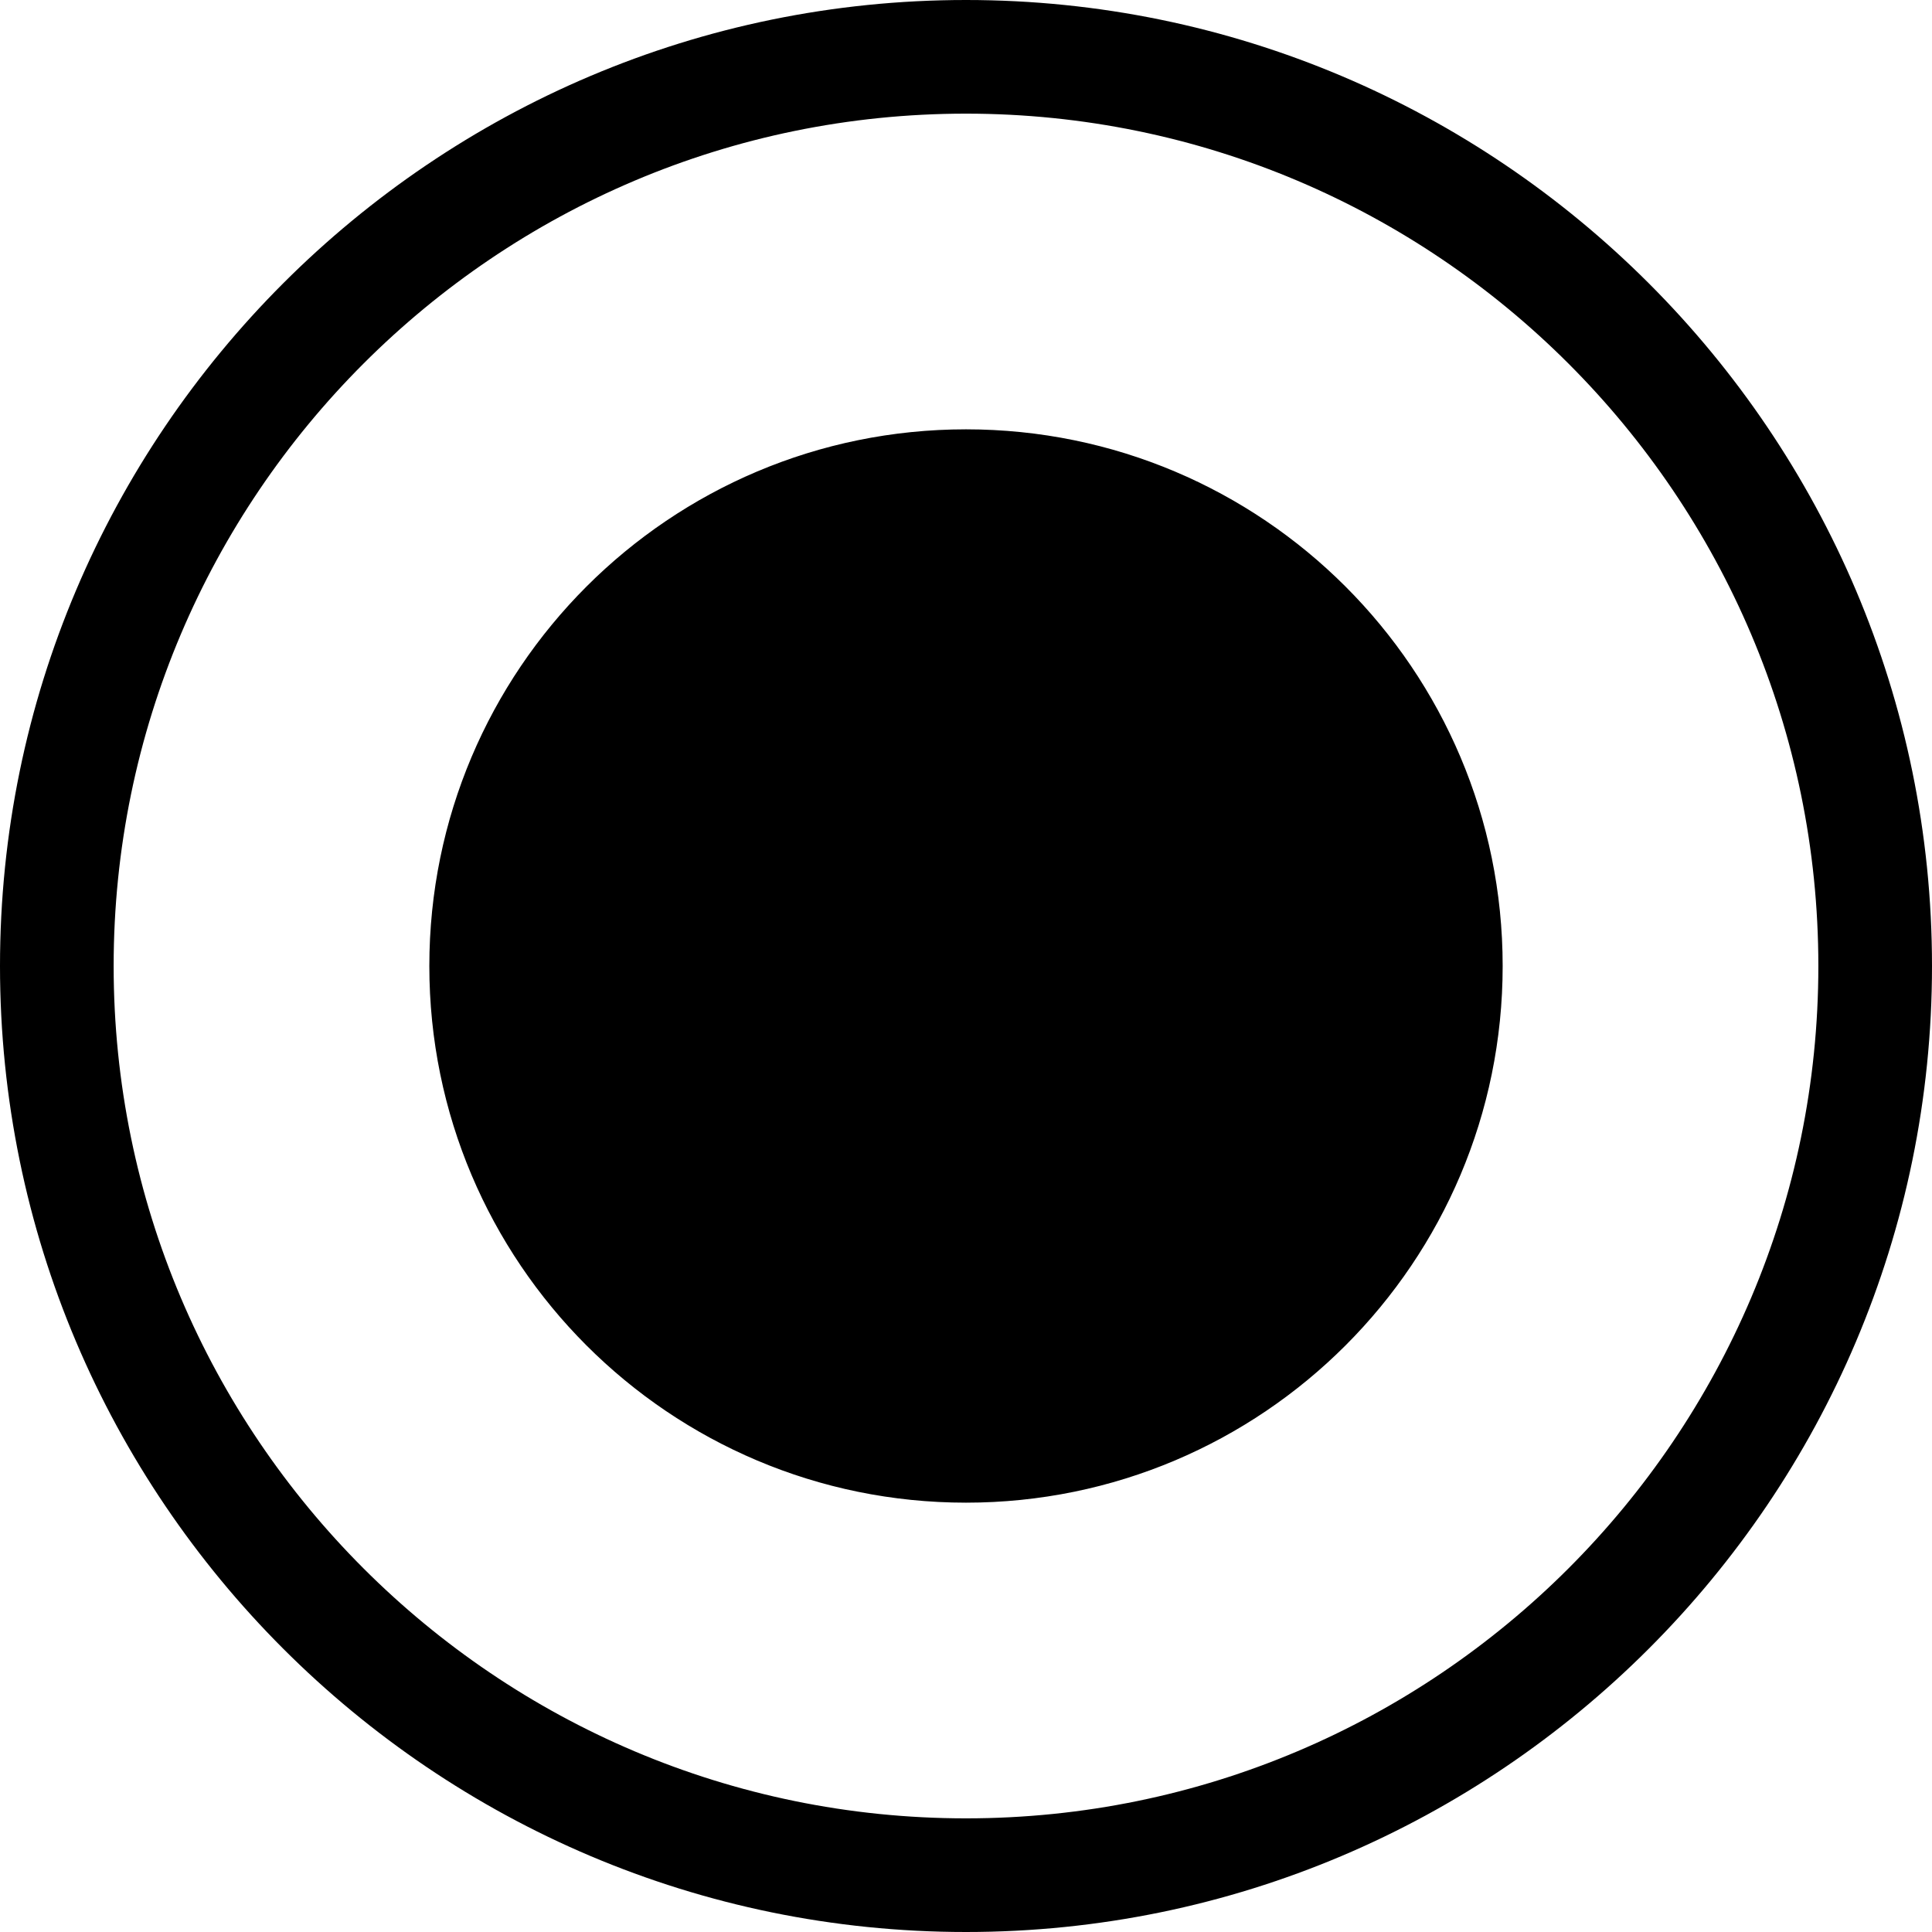
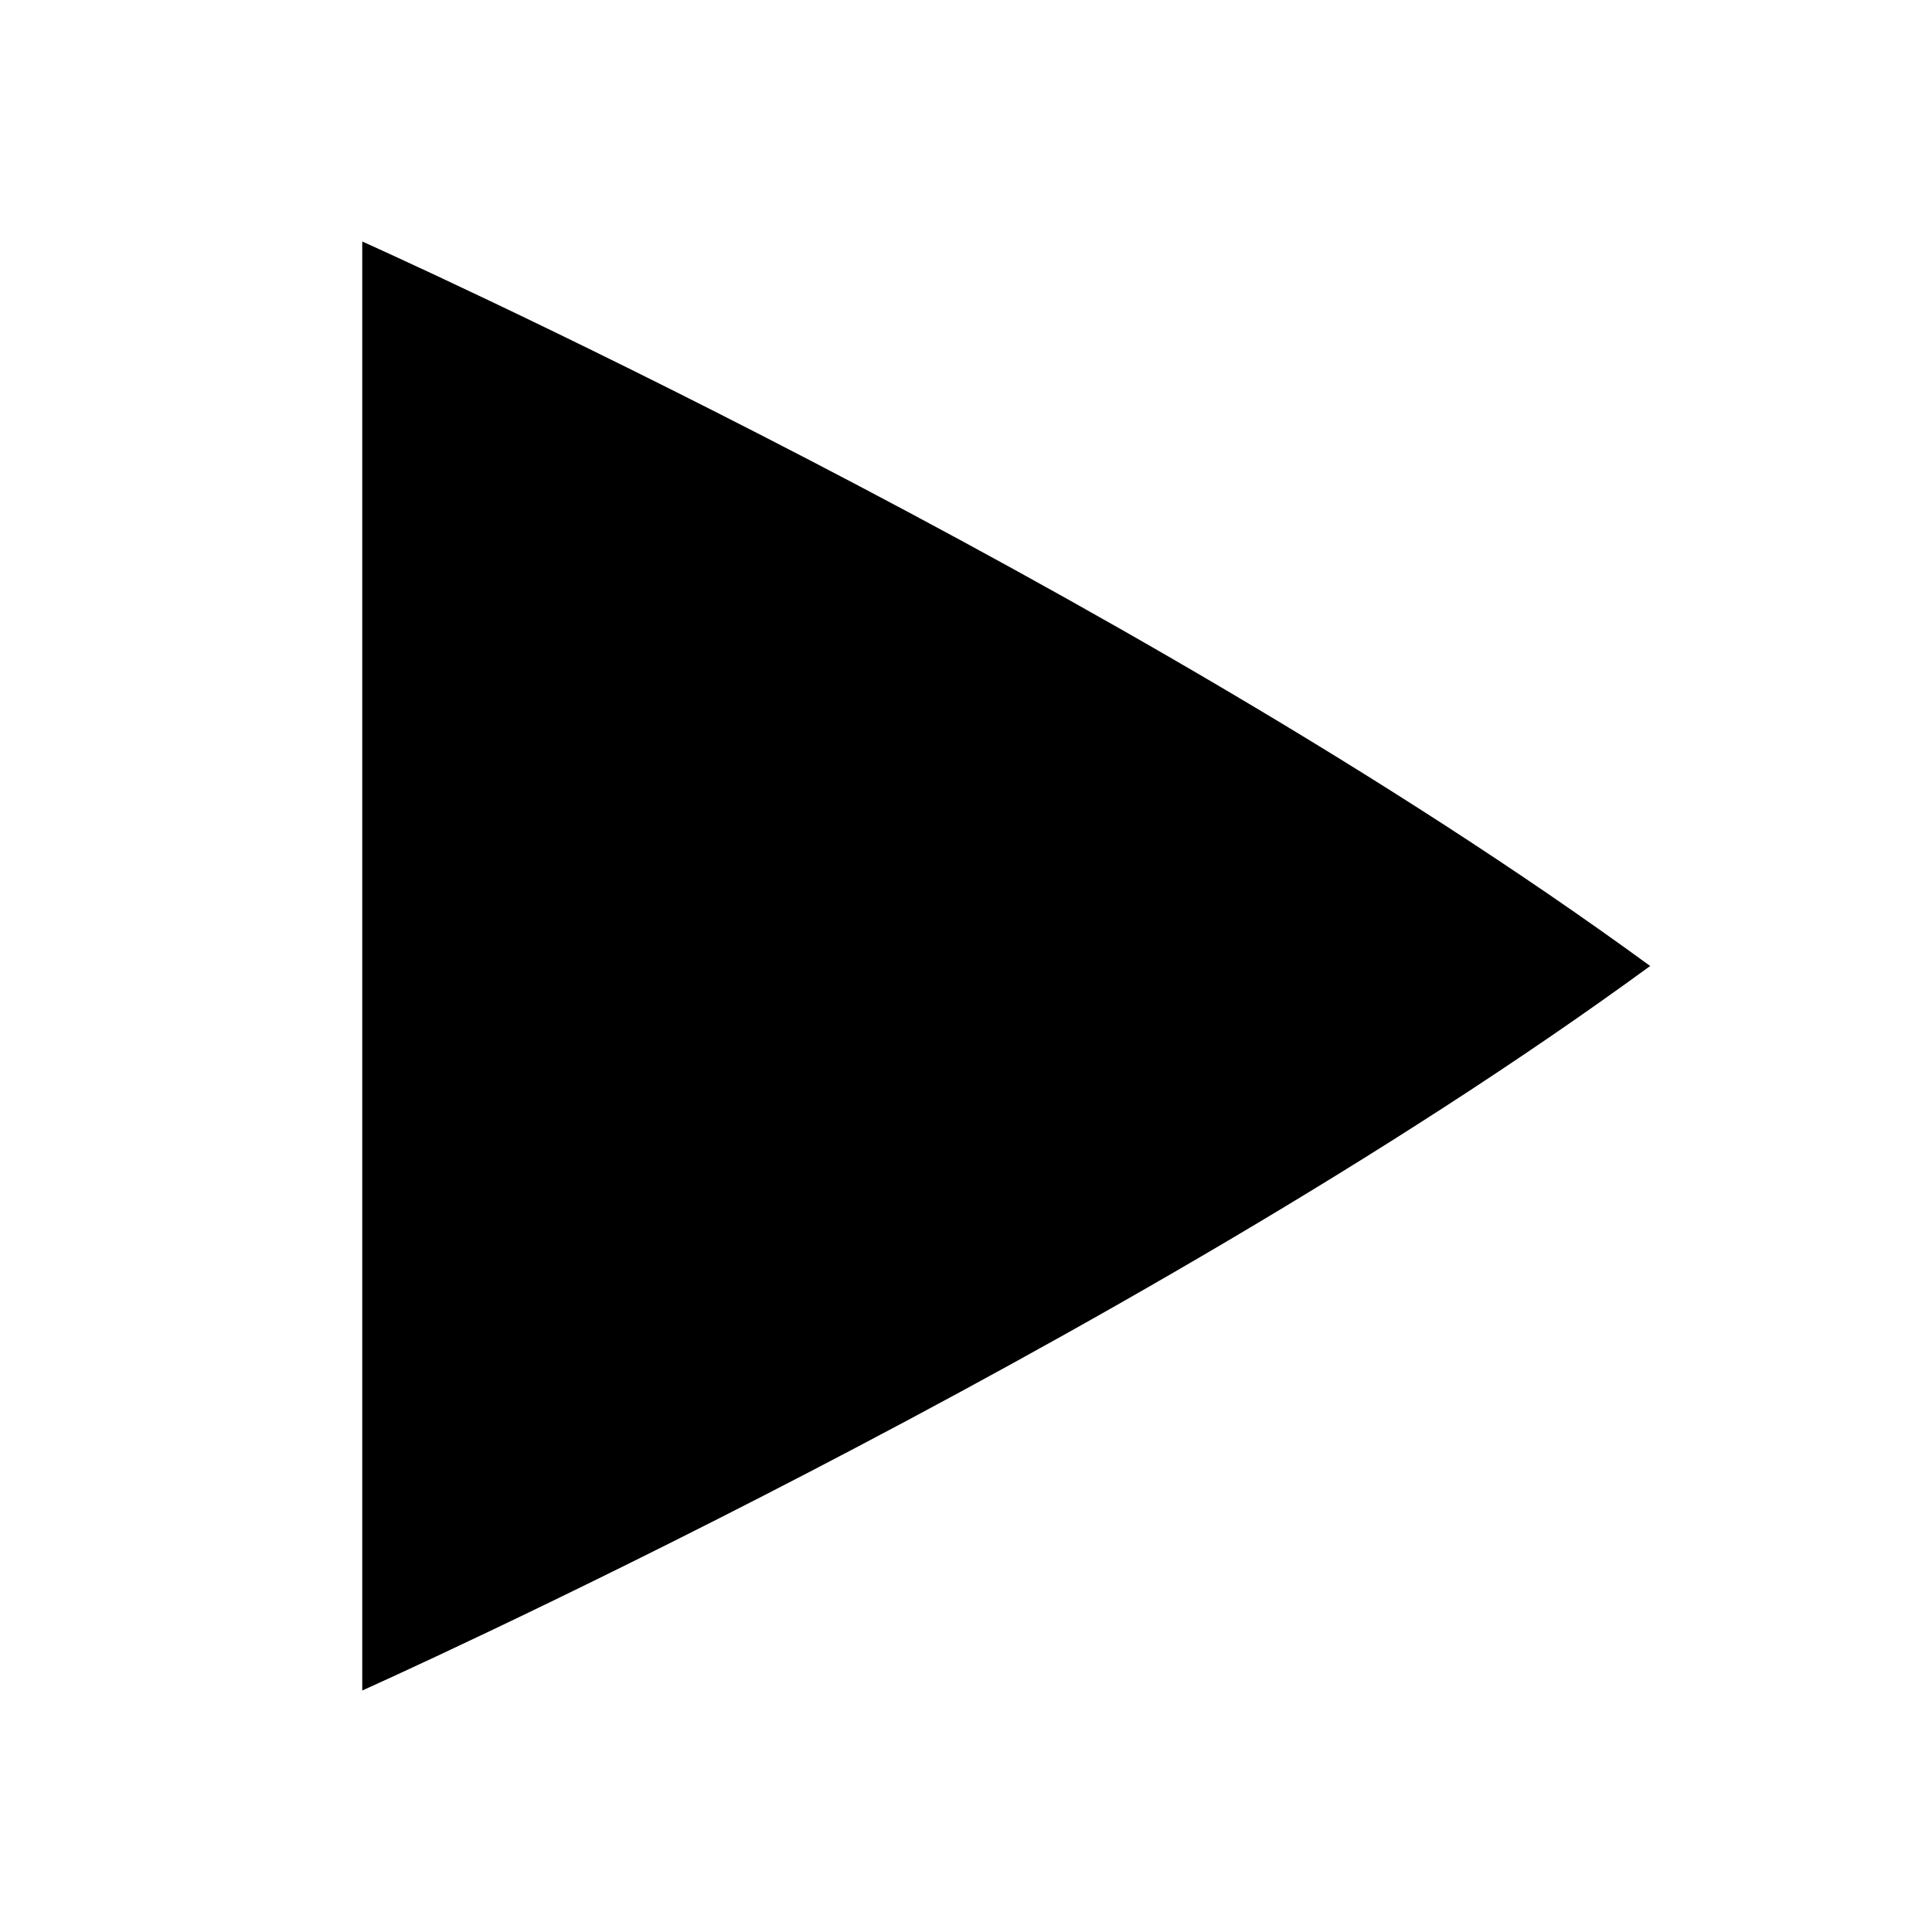
- <svg xmlns="http://www.w3.org/2000/svg" fill="#000000" width="800px" height="800px" viewBox="0 0 1920 1920">
-   <path d="M960 0c529.36 0 960 430.645 960 960 0 529.36-430.64 960-960 960-529.355 0-960-430.64-960-960C0 430.645 430.645 0 960 0Zm0 112.941c-467.125 0-847.059 379.934-847.059 847.059 0 467.12 379.934 847.06 847.059 847.06 467.12 0 847.06-379.94 847.06-847.06 0-467.125-379.94-847.059-847.06-847.059Zm0 313.726c294.55 0 533.33 238.781 533.33 533.333 0 294.55-238.78 533.33-533.33 533.33-294.552 0-533.333-238.78-533.333-533.33 0-294.552 238.781-533.333 533.333-533.333Z" fill-rule="evenodd" />
+ <svg xmlns="http://www.w3.org/2000/svg" width="800px" height="800px" viewBox="0 0 16 16">
+   <path d="M3 2v12s6.333-2.833 10.666-6C9.333 4.833 3 2 3 2z" fill="black" overflow="visible" style="marker:none" color="#000000" />
</svg>
